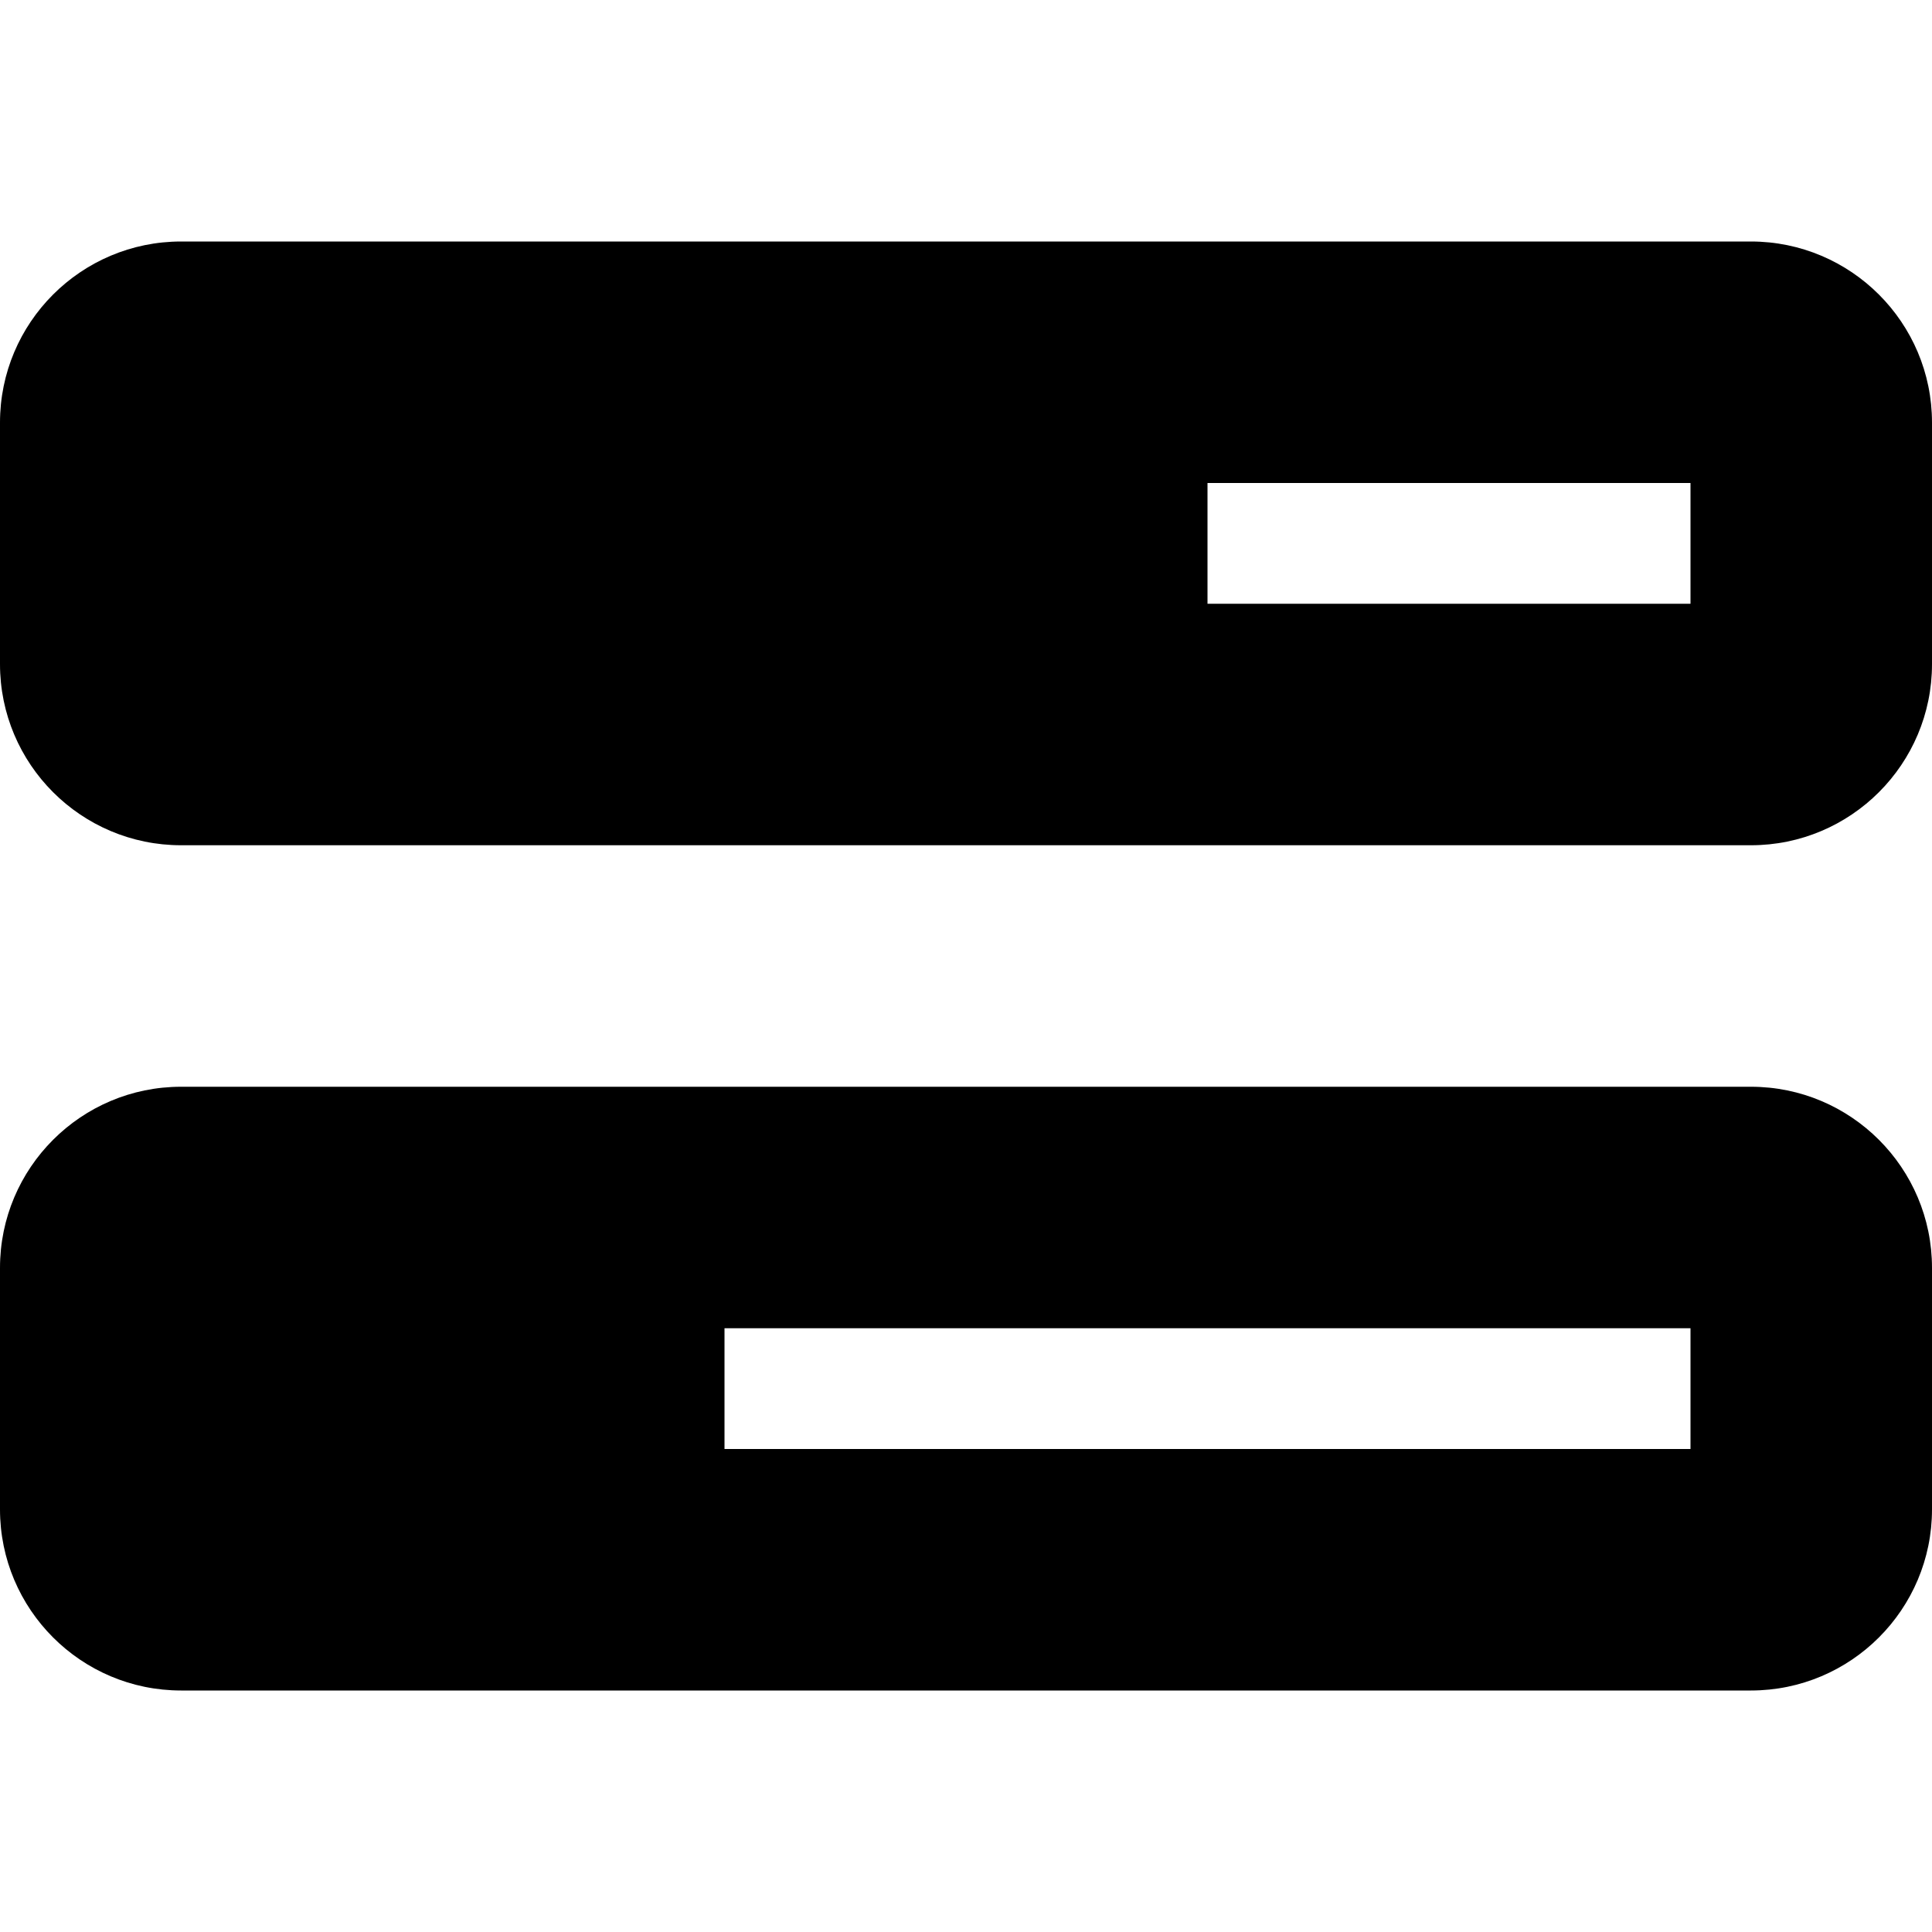
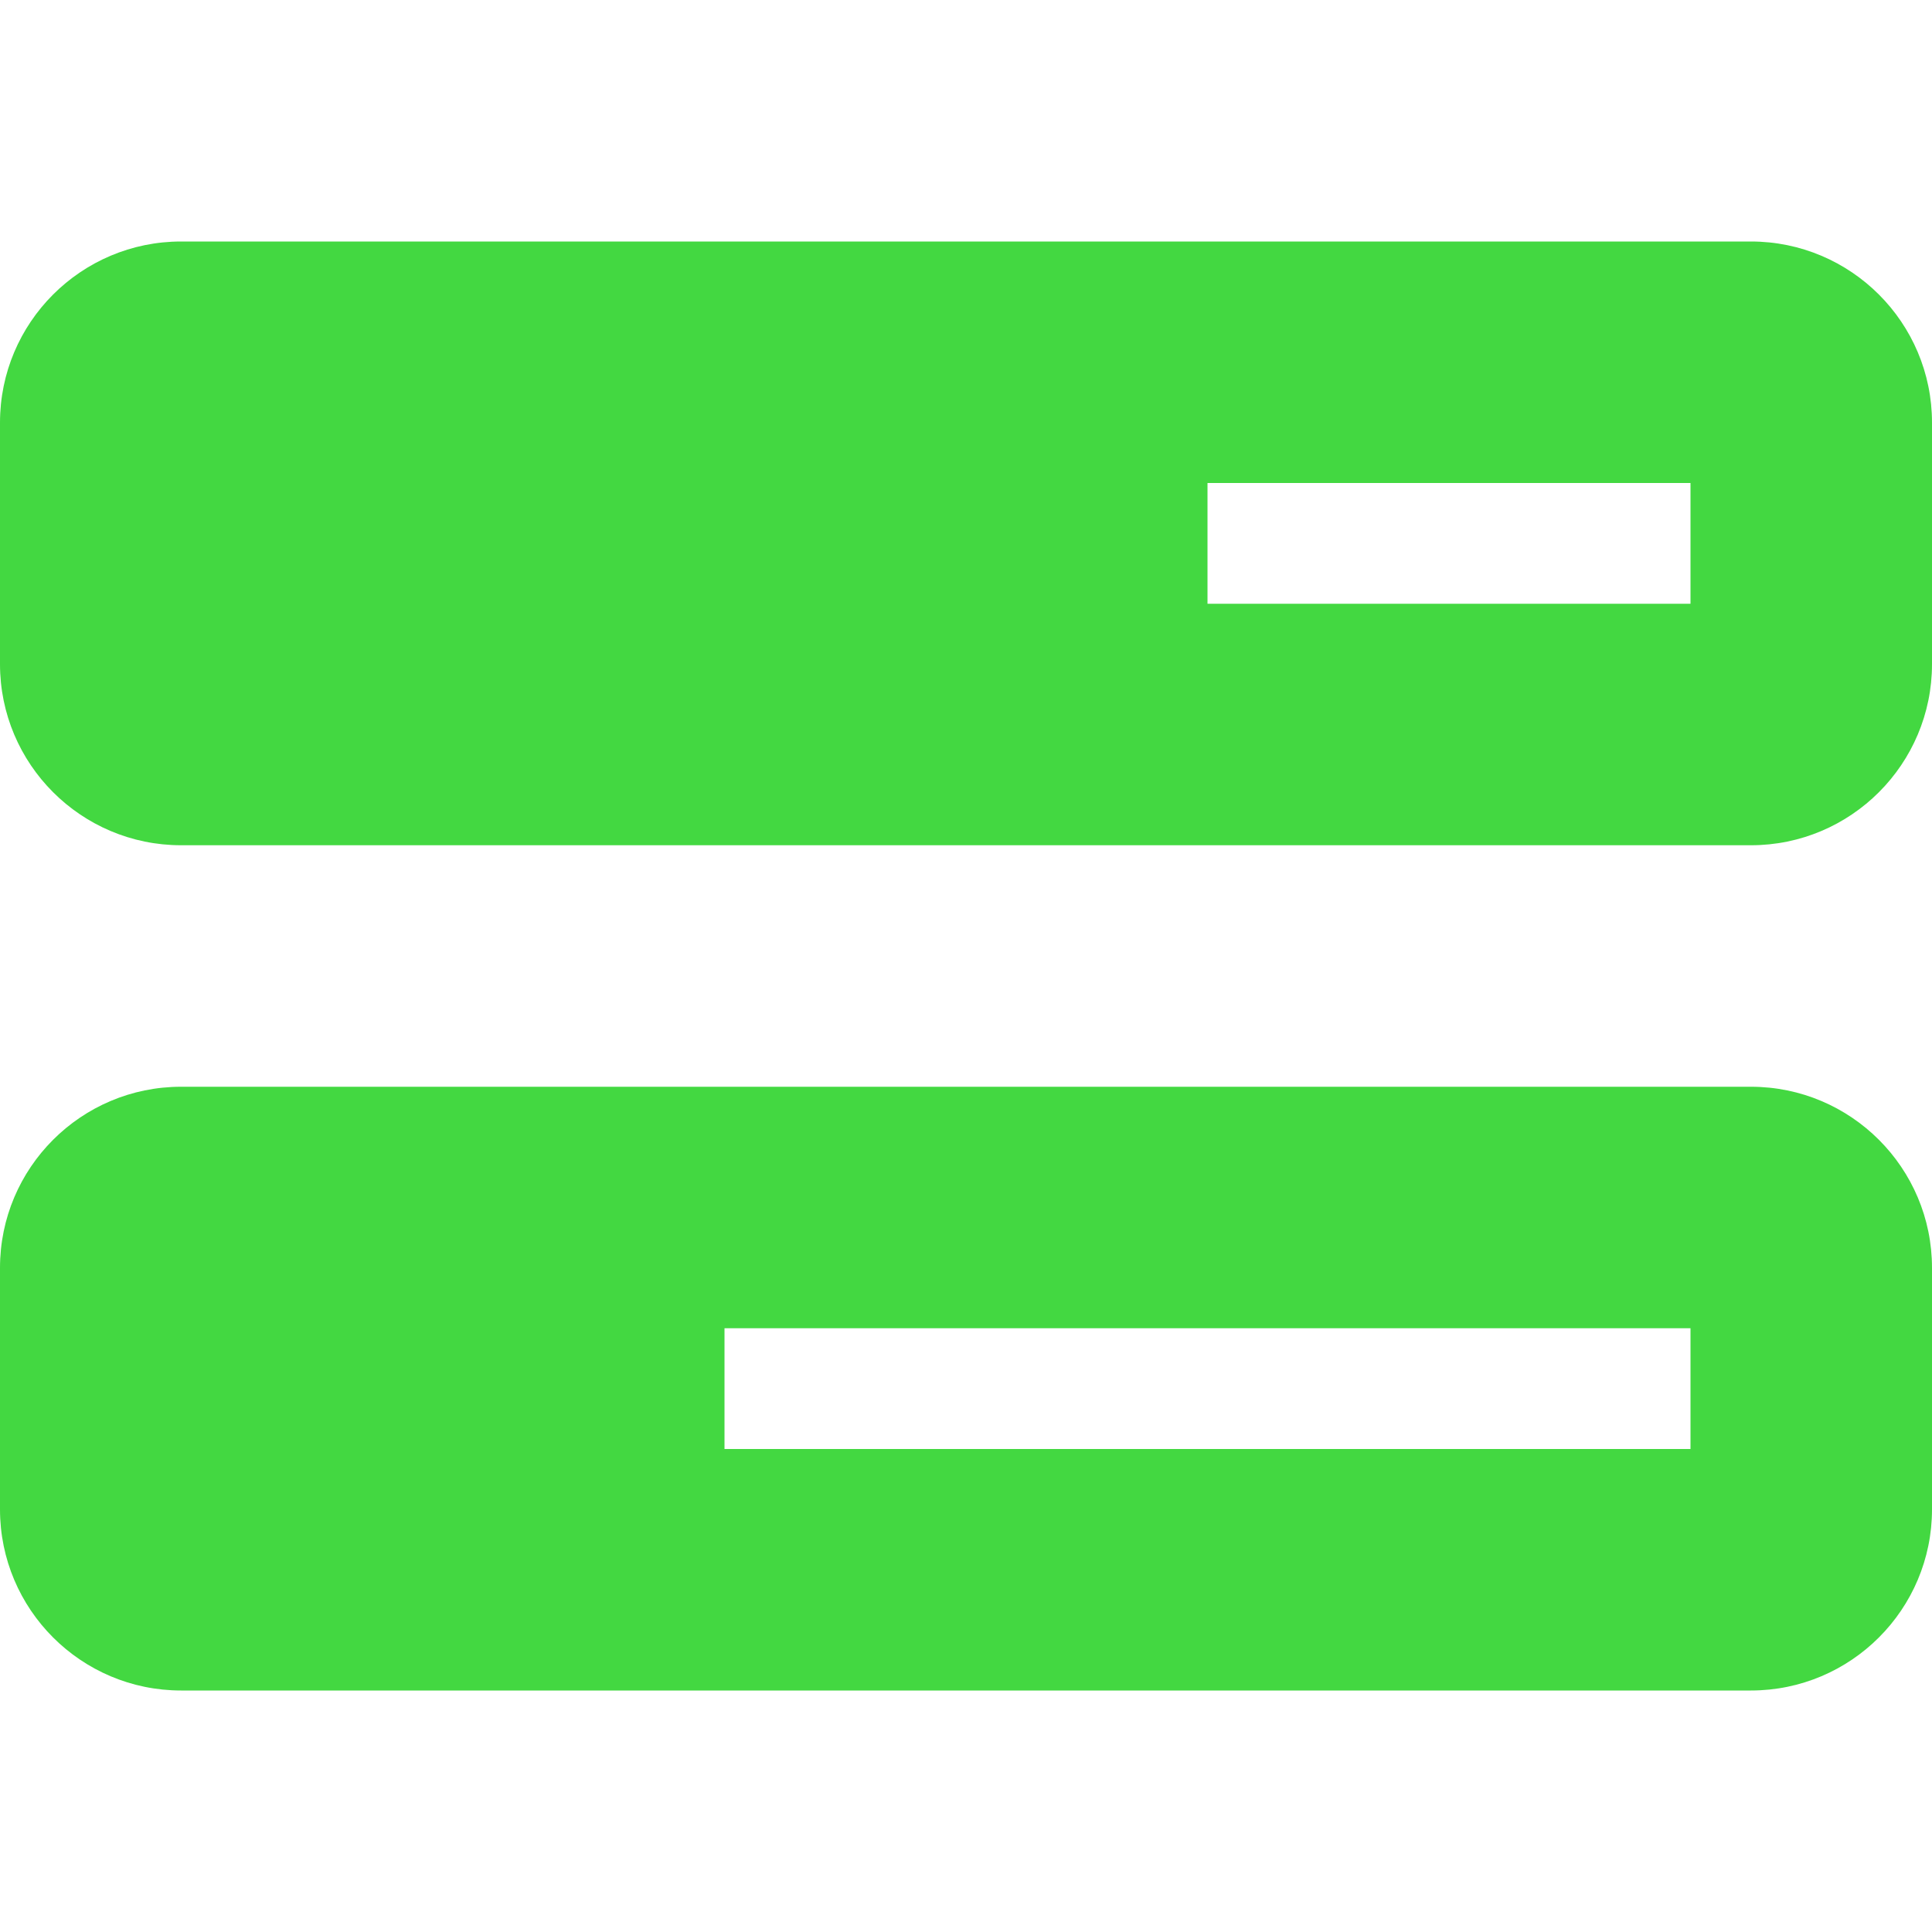
<svg xmlns="http://www.w3.org/2000/svg" viewBox="0 0 512 512">
-   <path d="M448 160l-128 0 0-32 128 0 0 32zM48 64C21.5 64 0 85.5 0 112l0 64c0 26.5 21.5 48 48 48l416 0c26.5 0 48-21.5 48-48l0-64c0-26.5-21.5-48-48-48L48 64zM448 352l0 32-256 0 0-32 256 0zM48 288c-26.5 0-48 21.5-48 48l0 64c0 26.5 21.5 48 48 48l416 0c26.5 0 48-21.5 48-48l0-64c0-26.5-21.5-48-48-48L48 288z" />
+   <path fill="#43d841" d="M448 160l-128 0 0-32 128 0 0 32zM48 64C21.5 64 0 85.5 0 112l0 64c0 26.5 21.5 48 48 48l416 0c26.5 0 48-21.5 48-48l0-64c0-26.5-21.5-48-48-48L48 64zM448 352l0 32-256 0 0-32 256 0zM48 288c-26.5 0-48 21.5-48 48l0 64c0 26.5 21.5 48 48 48l416 0c26.5 0 48-21.5 48-48l0-64c0-26.5-21.5-48-48-48L48 288z" />
</svg>
